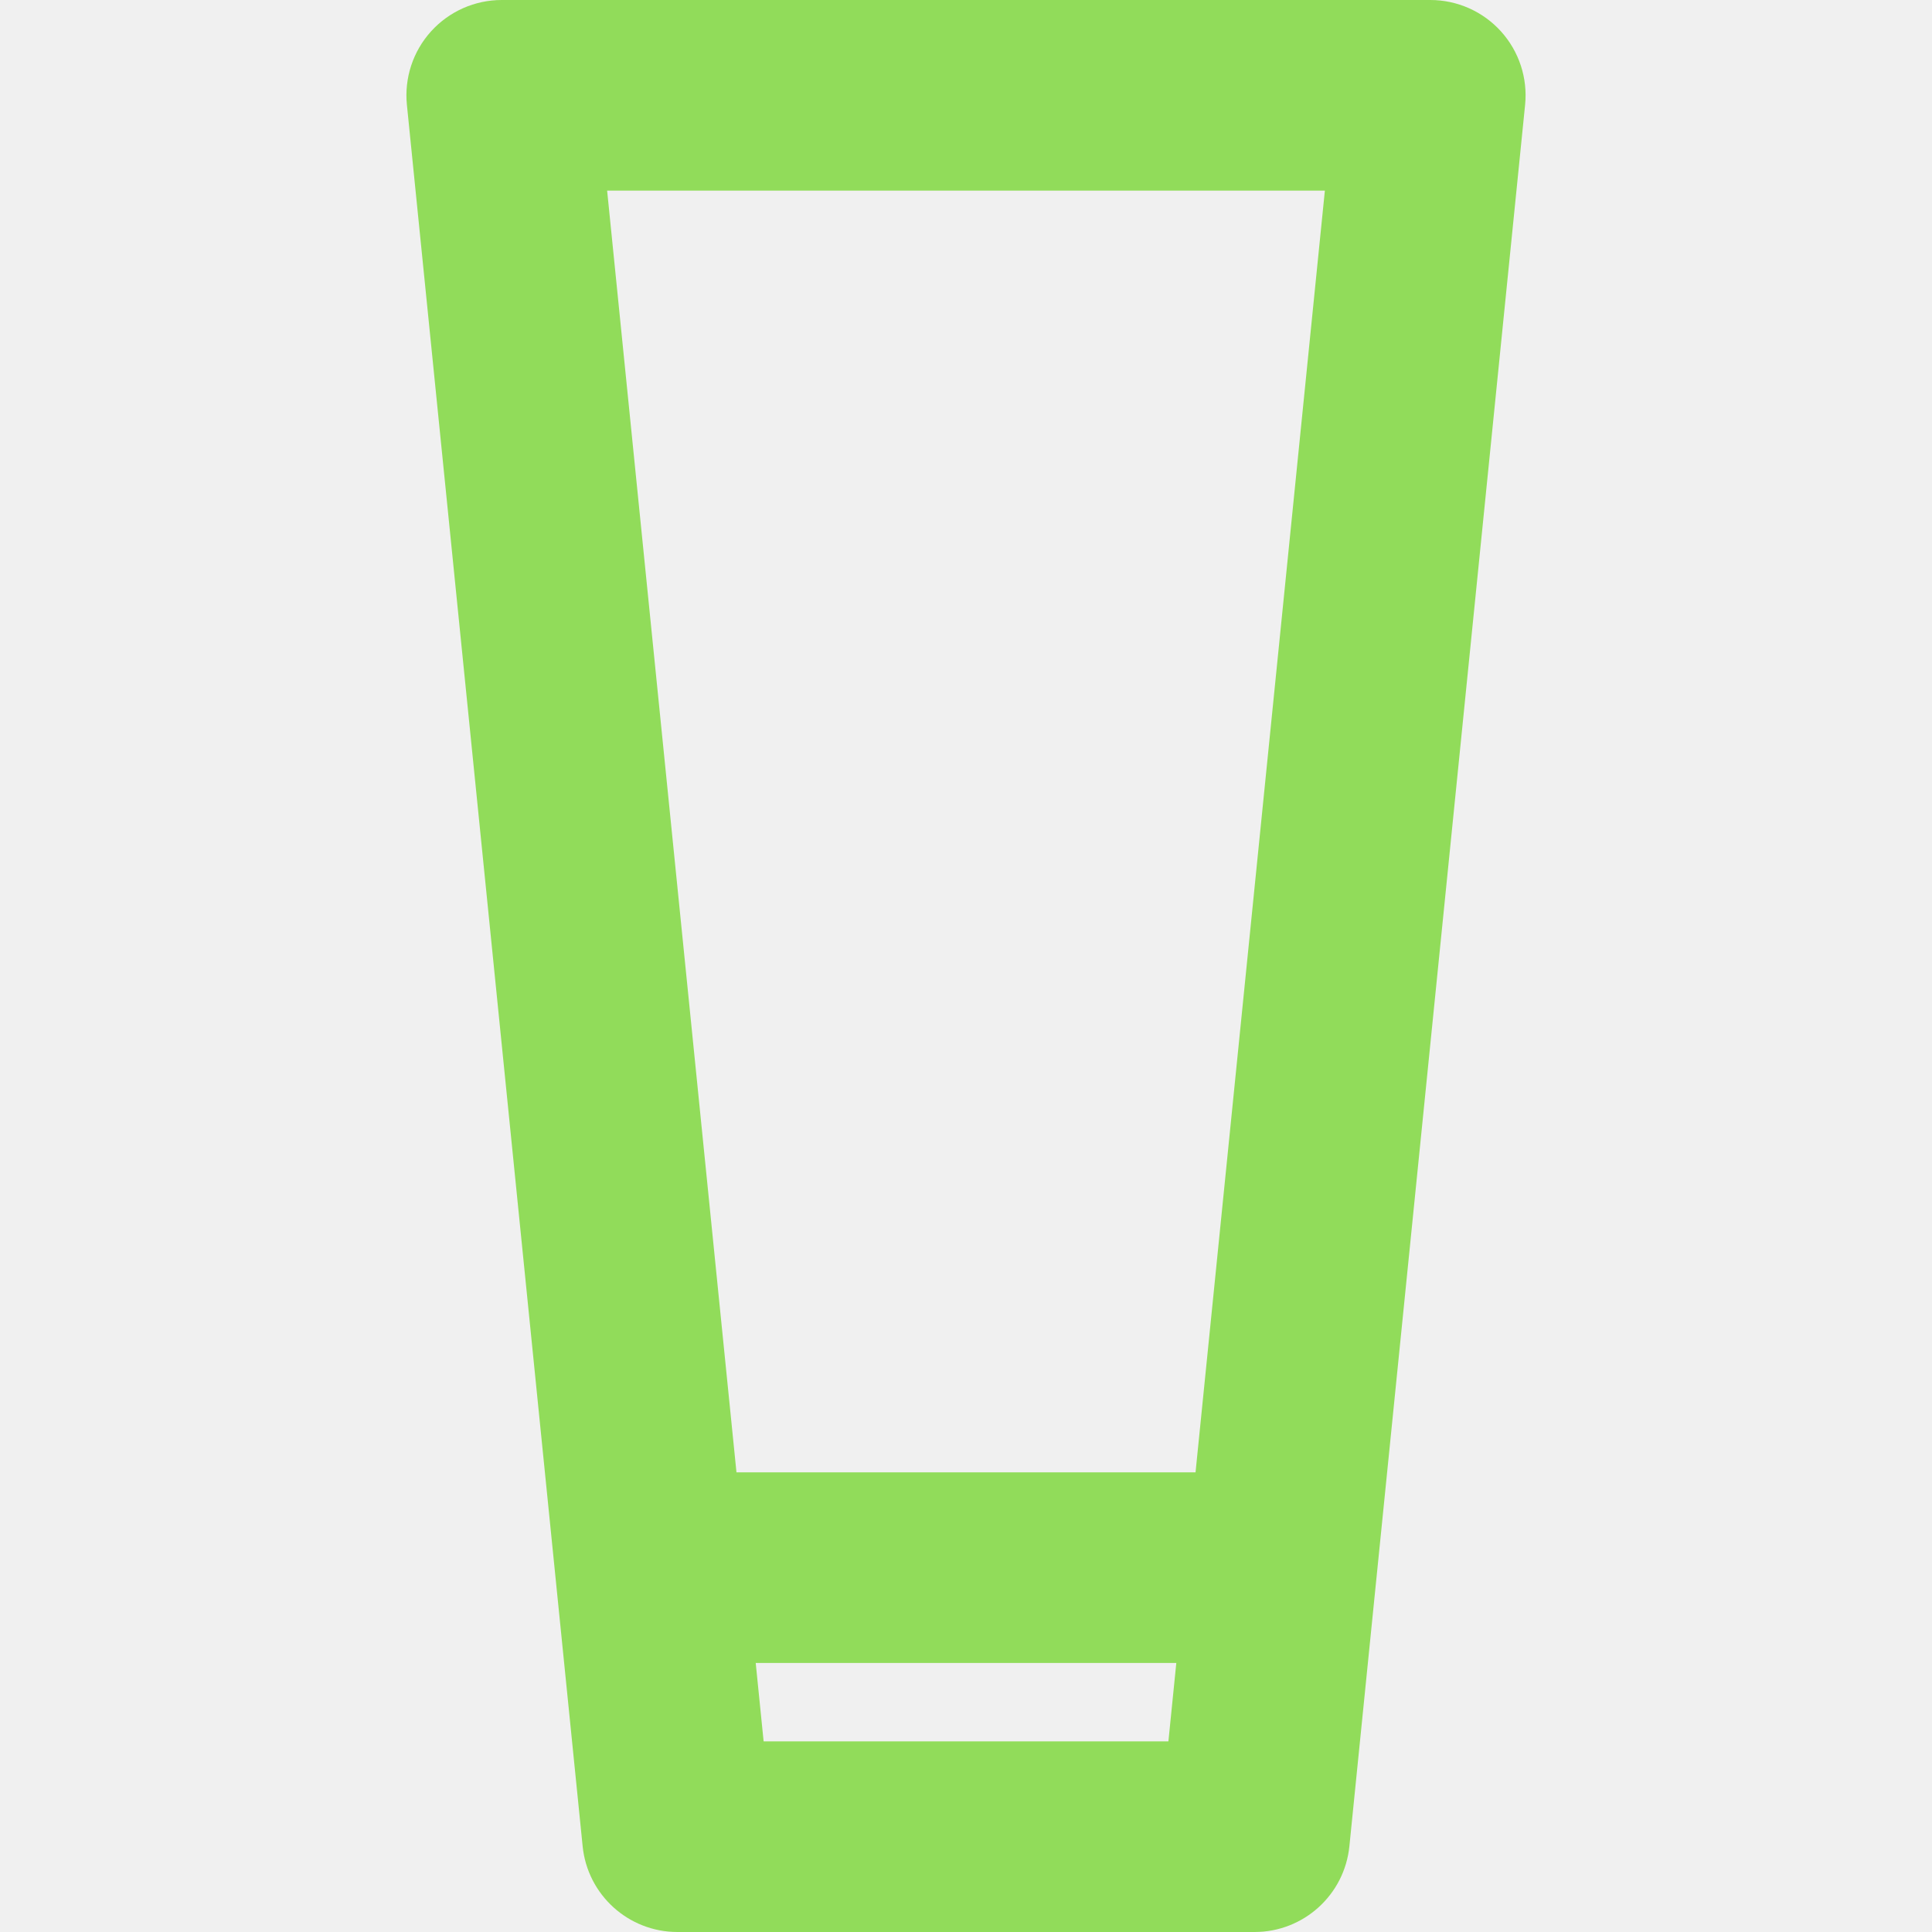
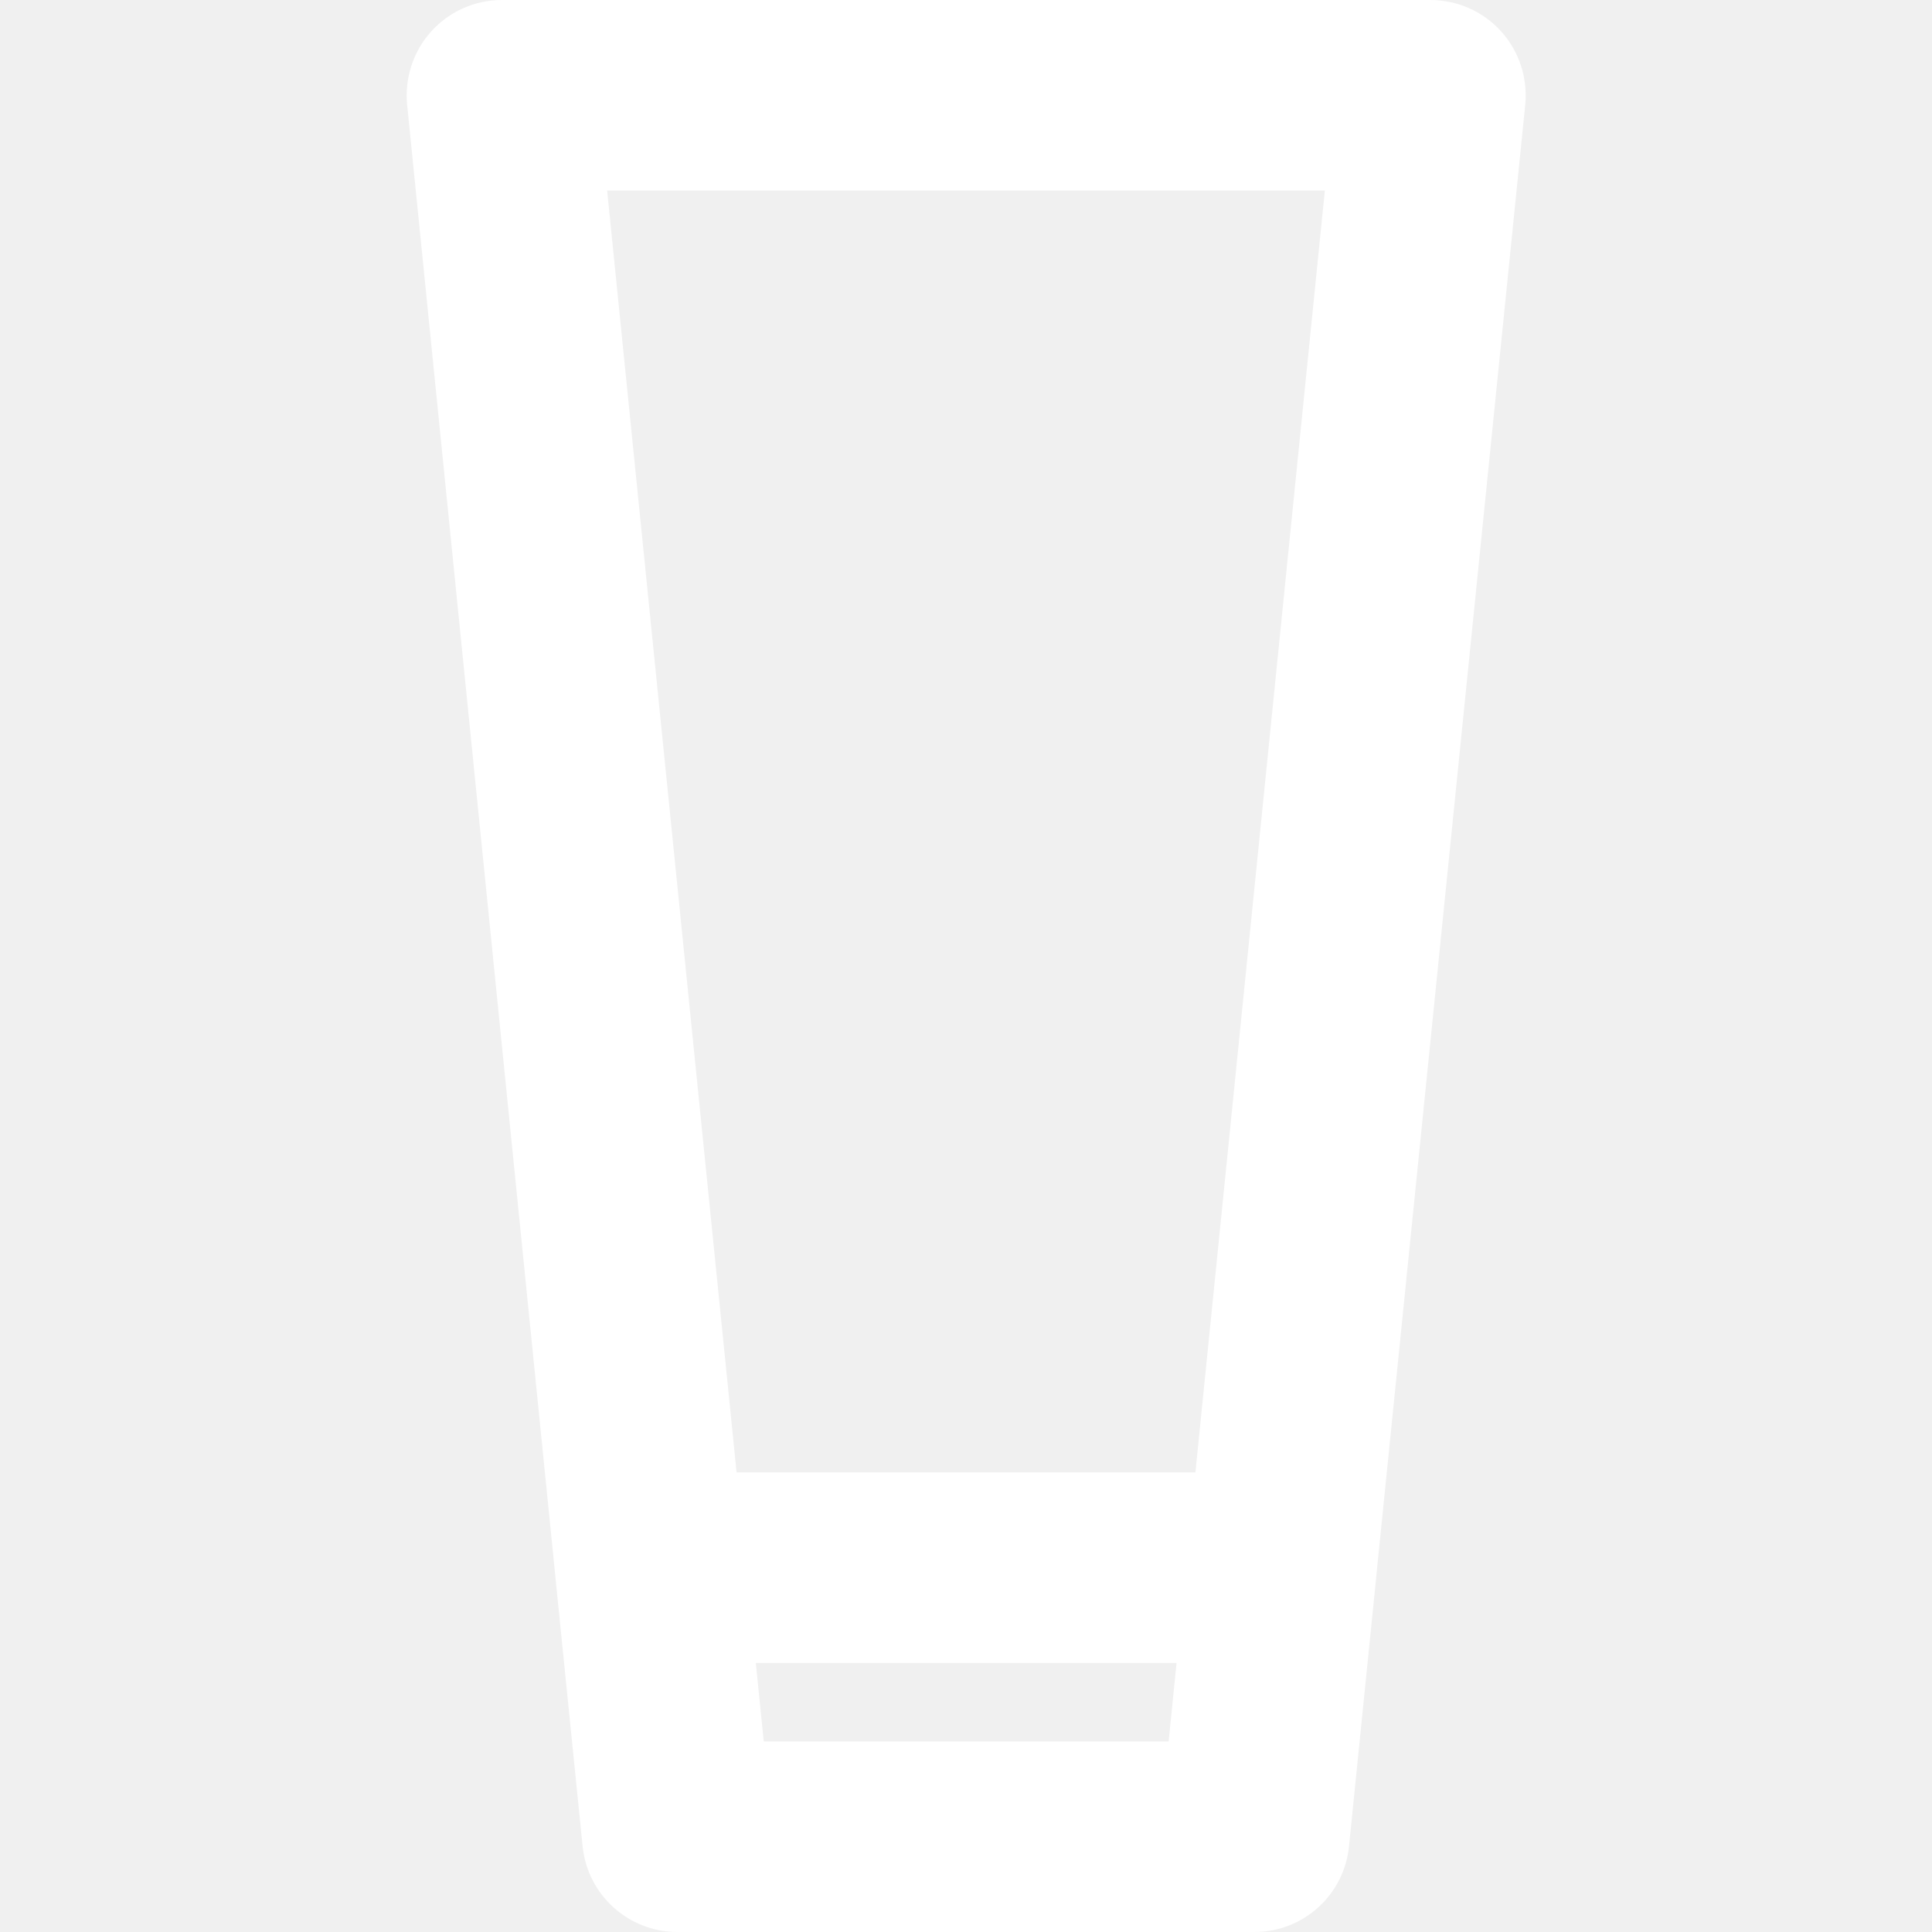
- <svg xmlns="http://www.w3.org/2000/svg" version="1.1" id="Capa_1" x="0px" y="0px" viewBox="0 0 152.042 152.042" style="enable-background:new 0 0 152.042 152.042;" xml:space="preserve" width="512px" height="512px">
-   <path d="M120.02,8.253c0.213-2.109-0.477-4.21-1.898-5.783C116.7,0.898,114.678,0,112.558,0H39.484c-2.12,0-4.141,0.898-5.563,2.47  c-1.422,1.572-2.112,3.673-1.899,5.783l11.693,115.868c0.001,0.01,0.002,0.021,0.003,0.03l2.134,21.144  c0.386,3.831,3.611,6.747,7.462,6.747H98.73c3.851,0,7.075-2.916,7.462-6.747l2.133-21.138c0.002-0.014,0.003-0.028,0.005-0.042  L120.02,8.253z M104.263,15L94.085,115.869H57.958L47.779,15H104.263z M60.095,137.042l-0.623-6.173h33.1l-0.623,6.173H60.095z" fill="#91DC5A" />
-   <g>
- </g>
-   <g>
- </g>
-   <g>
- </g>
-   <g>
- </g>
-   <g>
- </g>
-   <g>
- </g>
-   <g>
- </g>
-   <g>
- </g>
-   <g>
- </g>
-   <g>
- </g>
-   <g>
- </g>
-   <g>
- </g>
-   <g>
- </g>
-   <g>
- </g>
-   <g>
- </g>
+ <svg xmlns="http://www.w3.org/2000/svg" version="1.1" id="Capa_1" x="0px" y="0px" viewBox="0 0 512 512" style="enable-background:new 0 0 512 512;" xml:space="preserve">
+   <style type="text/css">
+ 	.st0{fill:#FFFFFF;}
+ </style>
+   <path class="st0" d="M404.2,27.8c0.7-7.1-1.6-14.2-6.4-19.5C393,3,386.2,0,379,0H133c-7.1,0-13.9,3-18.7,8.3s-7.1,12.4-6.4,19.5  L147.2,418c0,0,0,0.1,0,0.1l7.2,71.2c1.3,12.9,12.2,22.7,25.1,22.7h152.9c13,0,23.8-9.8,25.1-22.7l7.2-71.2c0,0,0-0.1,0-0.1  L404.2,27.8z M351.1,50.5l-34.3,339.7H195.2L160.9,50.5H351.1z M202.4,461.5l-2.1-20.8h111.5l-2.1,20.8H202.4z" />
</svg>
